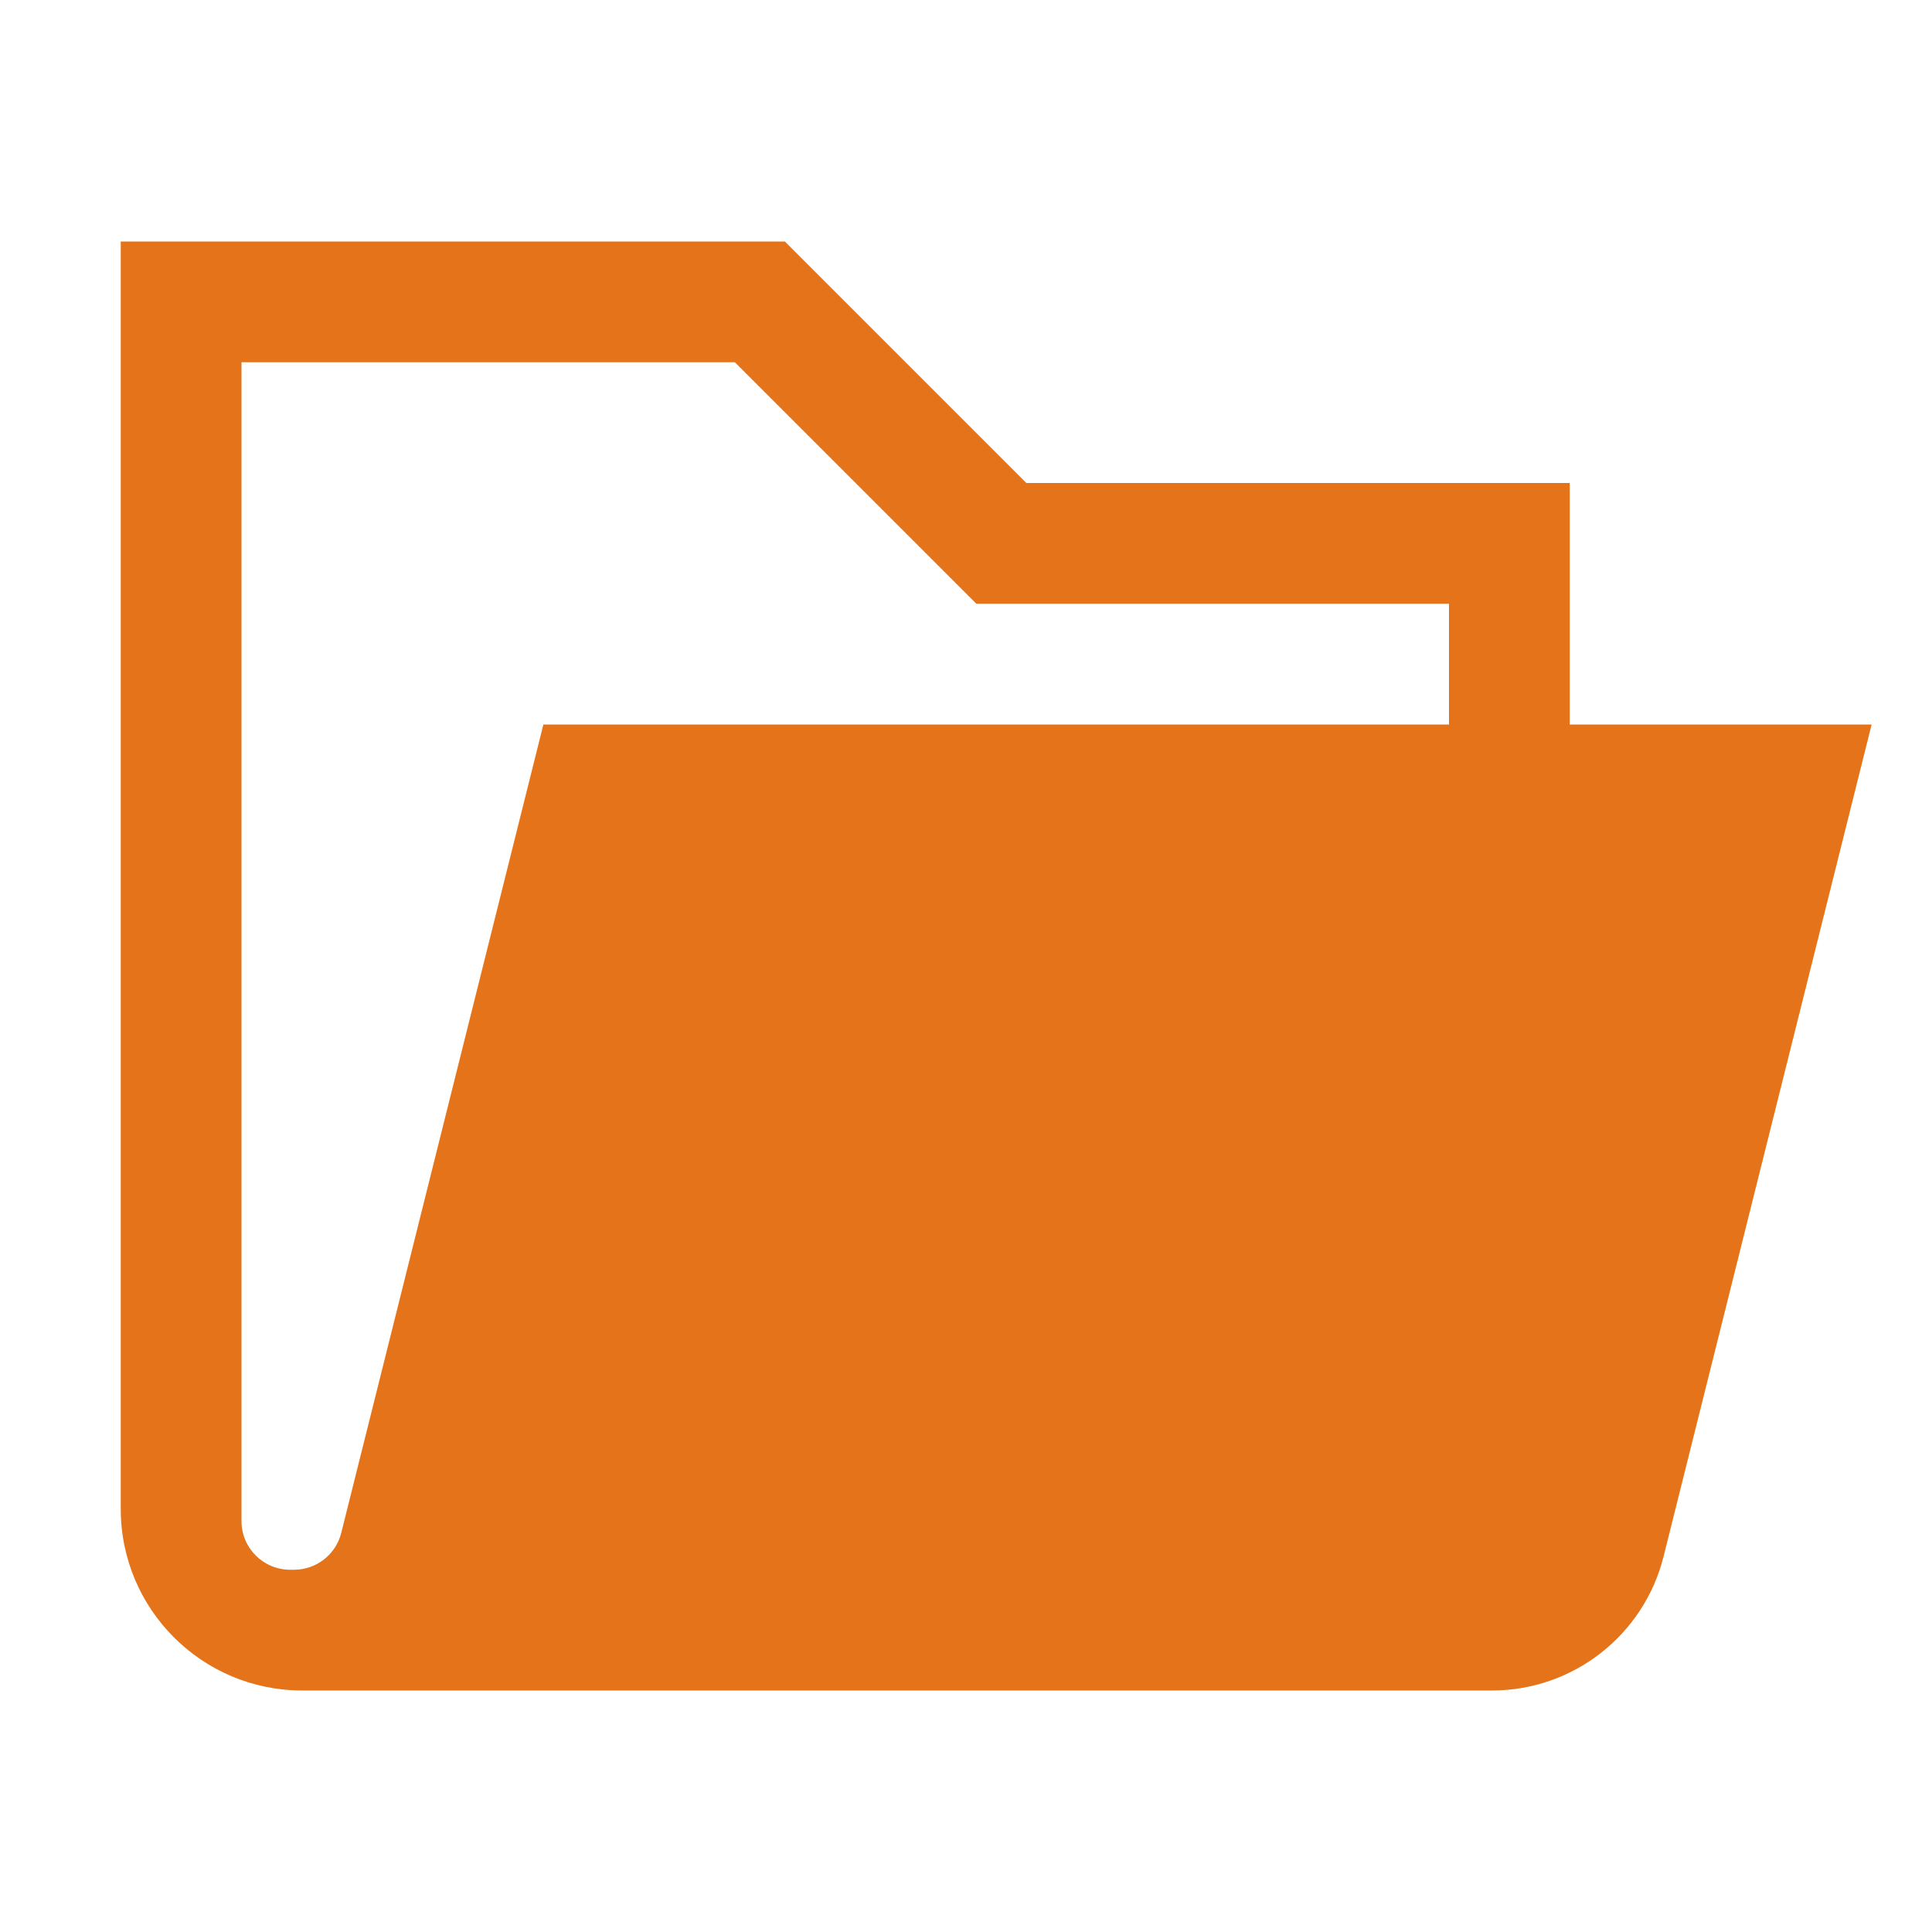
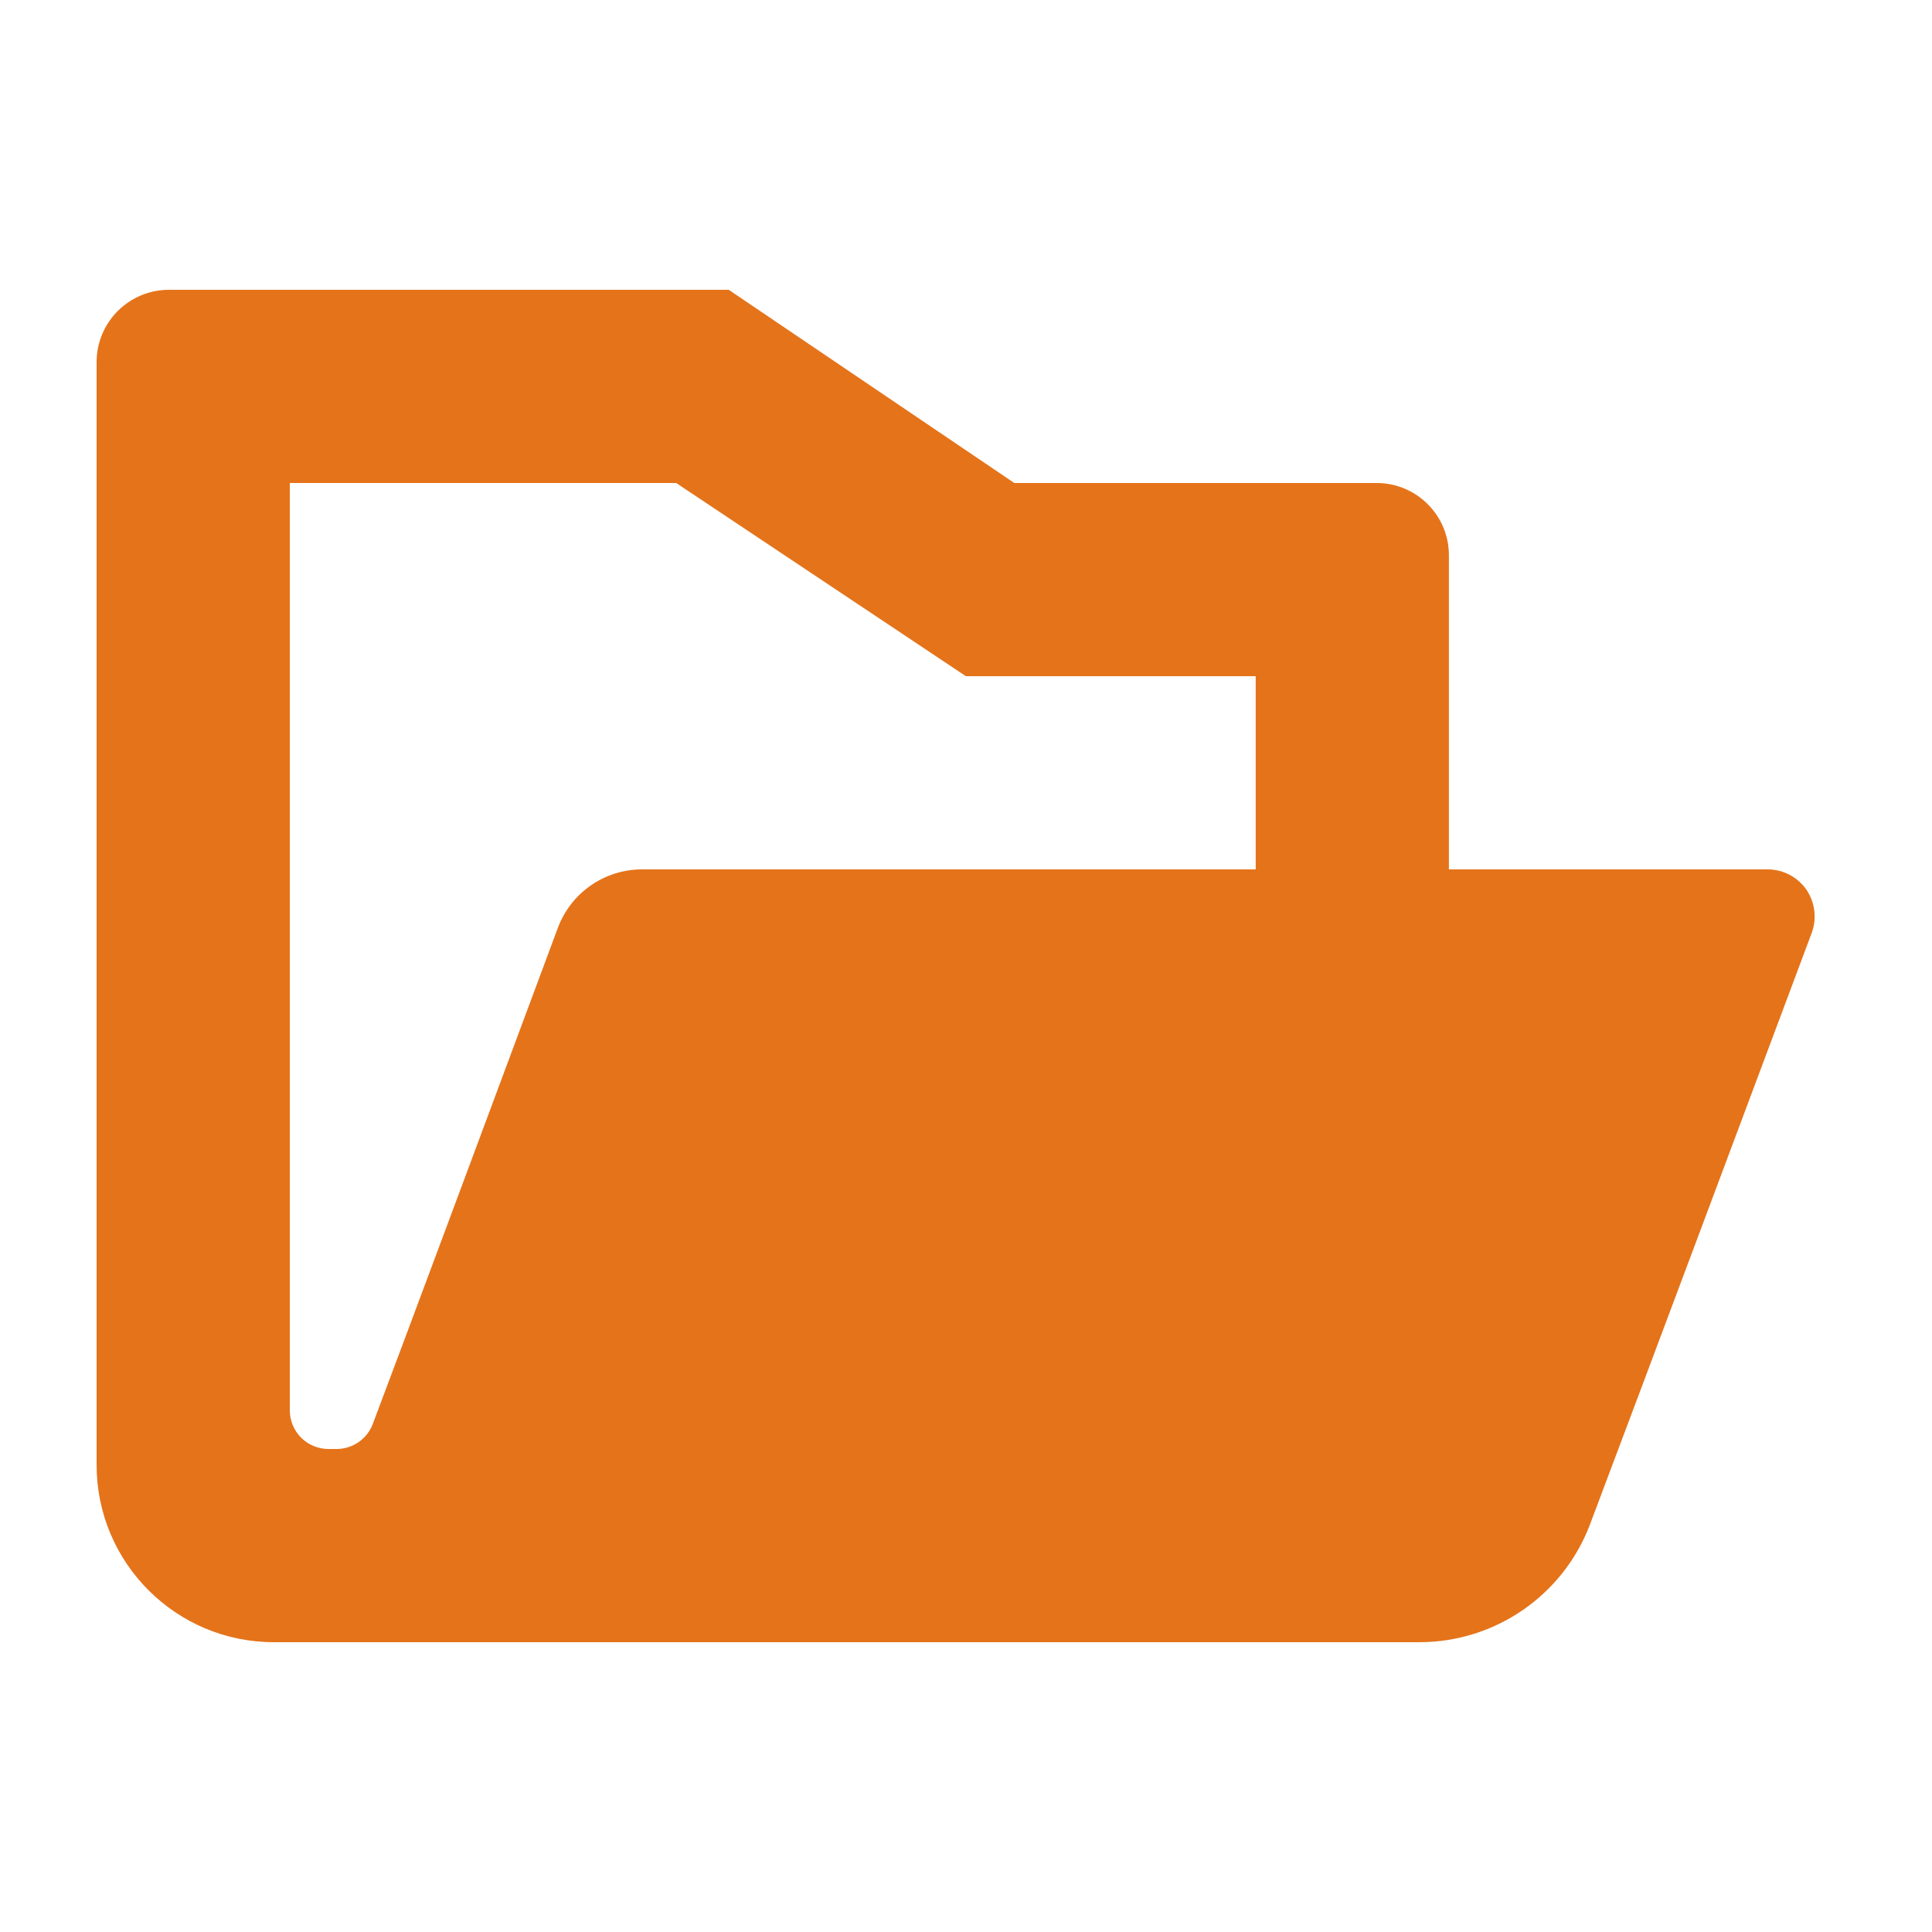
- <svg xmlns="http://www.w3.org/2000/svg" width="100%" height="100%" viewBox="0 0 16 16" version="1.1" xml:space="preserve" style="fill-rule:evenodd;clip-rule:evenodd;stroke-linejoin:round;stroke-miterlimit:2;">
+ <svg xmlns="http://www.w3.org/2000/svg" width="100%" height="100%" viewBox="0 0 20 20" version="1.1" xml:space="preserve" style="fill-rule:evenodd;clip-rule:evenodd;stroke-linejoin:round;stroke-miterlimit:2;">
  <g id="light">
-     <g id="green">
+     <g id="blue">
        </g>
+     <g id="yellow">
+       <path d="M1,15.165C1,16.178 1.822,17 2.835,17C6.008,17 12.04,17 14.693,17C15.479,17 16.184,16.513 16.461,15.777C17.005,14.336 18.23,11.06 18.755,9.657C18.81,9.508 18.789,9.34 18.699,9.209C18.608,9.078 18.458,9 18.299,9C17.151,9 14.999,9 14.999,9L14.999,5.748C14.999,5.335 14.664,5 14.25,5C12.971,5 10.5,5 10.5,5L7.544,3L1.748,3C1.55,3 1.36,3.079 1.219,3.219C1.079,3.36 1,3.55 1,3.748C1,5.854 1,11.887 1,15.165ZM12.999,9L12.999,7L9.999,7L7,5L3,5L3,14.599C3,14.705 3.042,14.807 3.117,14.883C3.193,14.958 3.295,15 3.401,15C3.429,15 3.457,15 3.484,15C3.65,15 3.8,14.897 3.859,14.741C4.128,14.032 5.282,10.931 5.775,9.605C5.911,9.241 6.258,9 6.646,9C8.378,9 12.999,9 12.999,9Z" style="fill:rgb(229,115,26);" />
+     </g>
    <g id="red">
        </g>
    <g id="gray">
        </g>
-     <g id="yellow">
-       <path d="M2.503,14c-0.83,-0 -1.503,-0.673 -1.503,-1.503c0,-3.221 0,-10.497 0,-10.497l5.5,0l2,2l4.5,0l0,2l2.5,0c0,0 -1.173,4.693 -1.723,6.89c-0.163,0.652 -0.749,1.11 -1.421,1.11c-2.266,0 -7.322,0 -9.853,0Zm9.497,-8l-7.5,0c0,0 -1.337,5.348 -1.674,6.695c-0.045,0.179 -0.206,0.305 -0.391,0.305c-0.01,0 -0.021,0 -0.032,0c-0.223,0 -0.403,-0.18 -0.403,-0.403c-0,-1.868 -0,-9.597 -0,-9.597l4.086,0c-0,-0 2,2 2,2l3.914,0l0,1Z" style="fill:rgb(229,115,26);" />
-     </g>
-     <g id="icon">
+     <g id="text">
+         </g>
+     <g id="working">
        </g>
  </g>
-   <g id="menu">
-     </g>
</svg>
